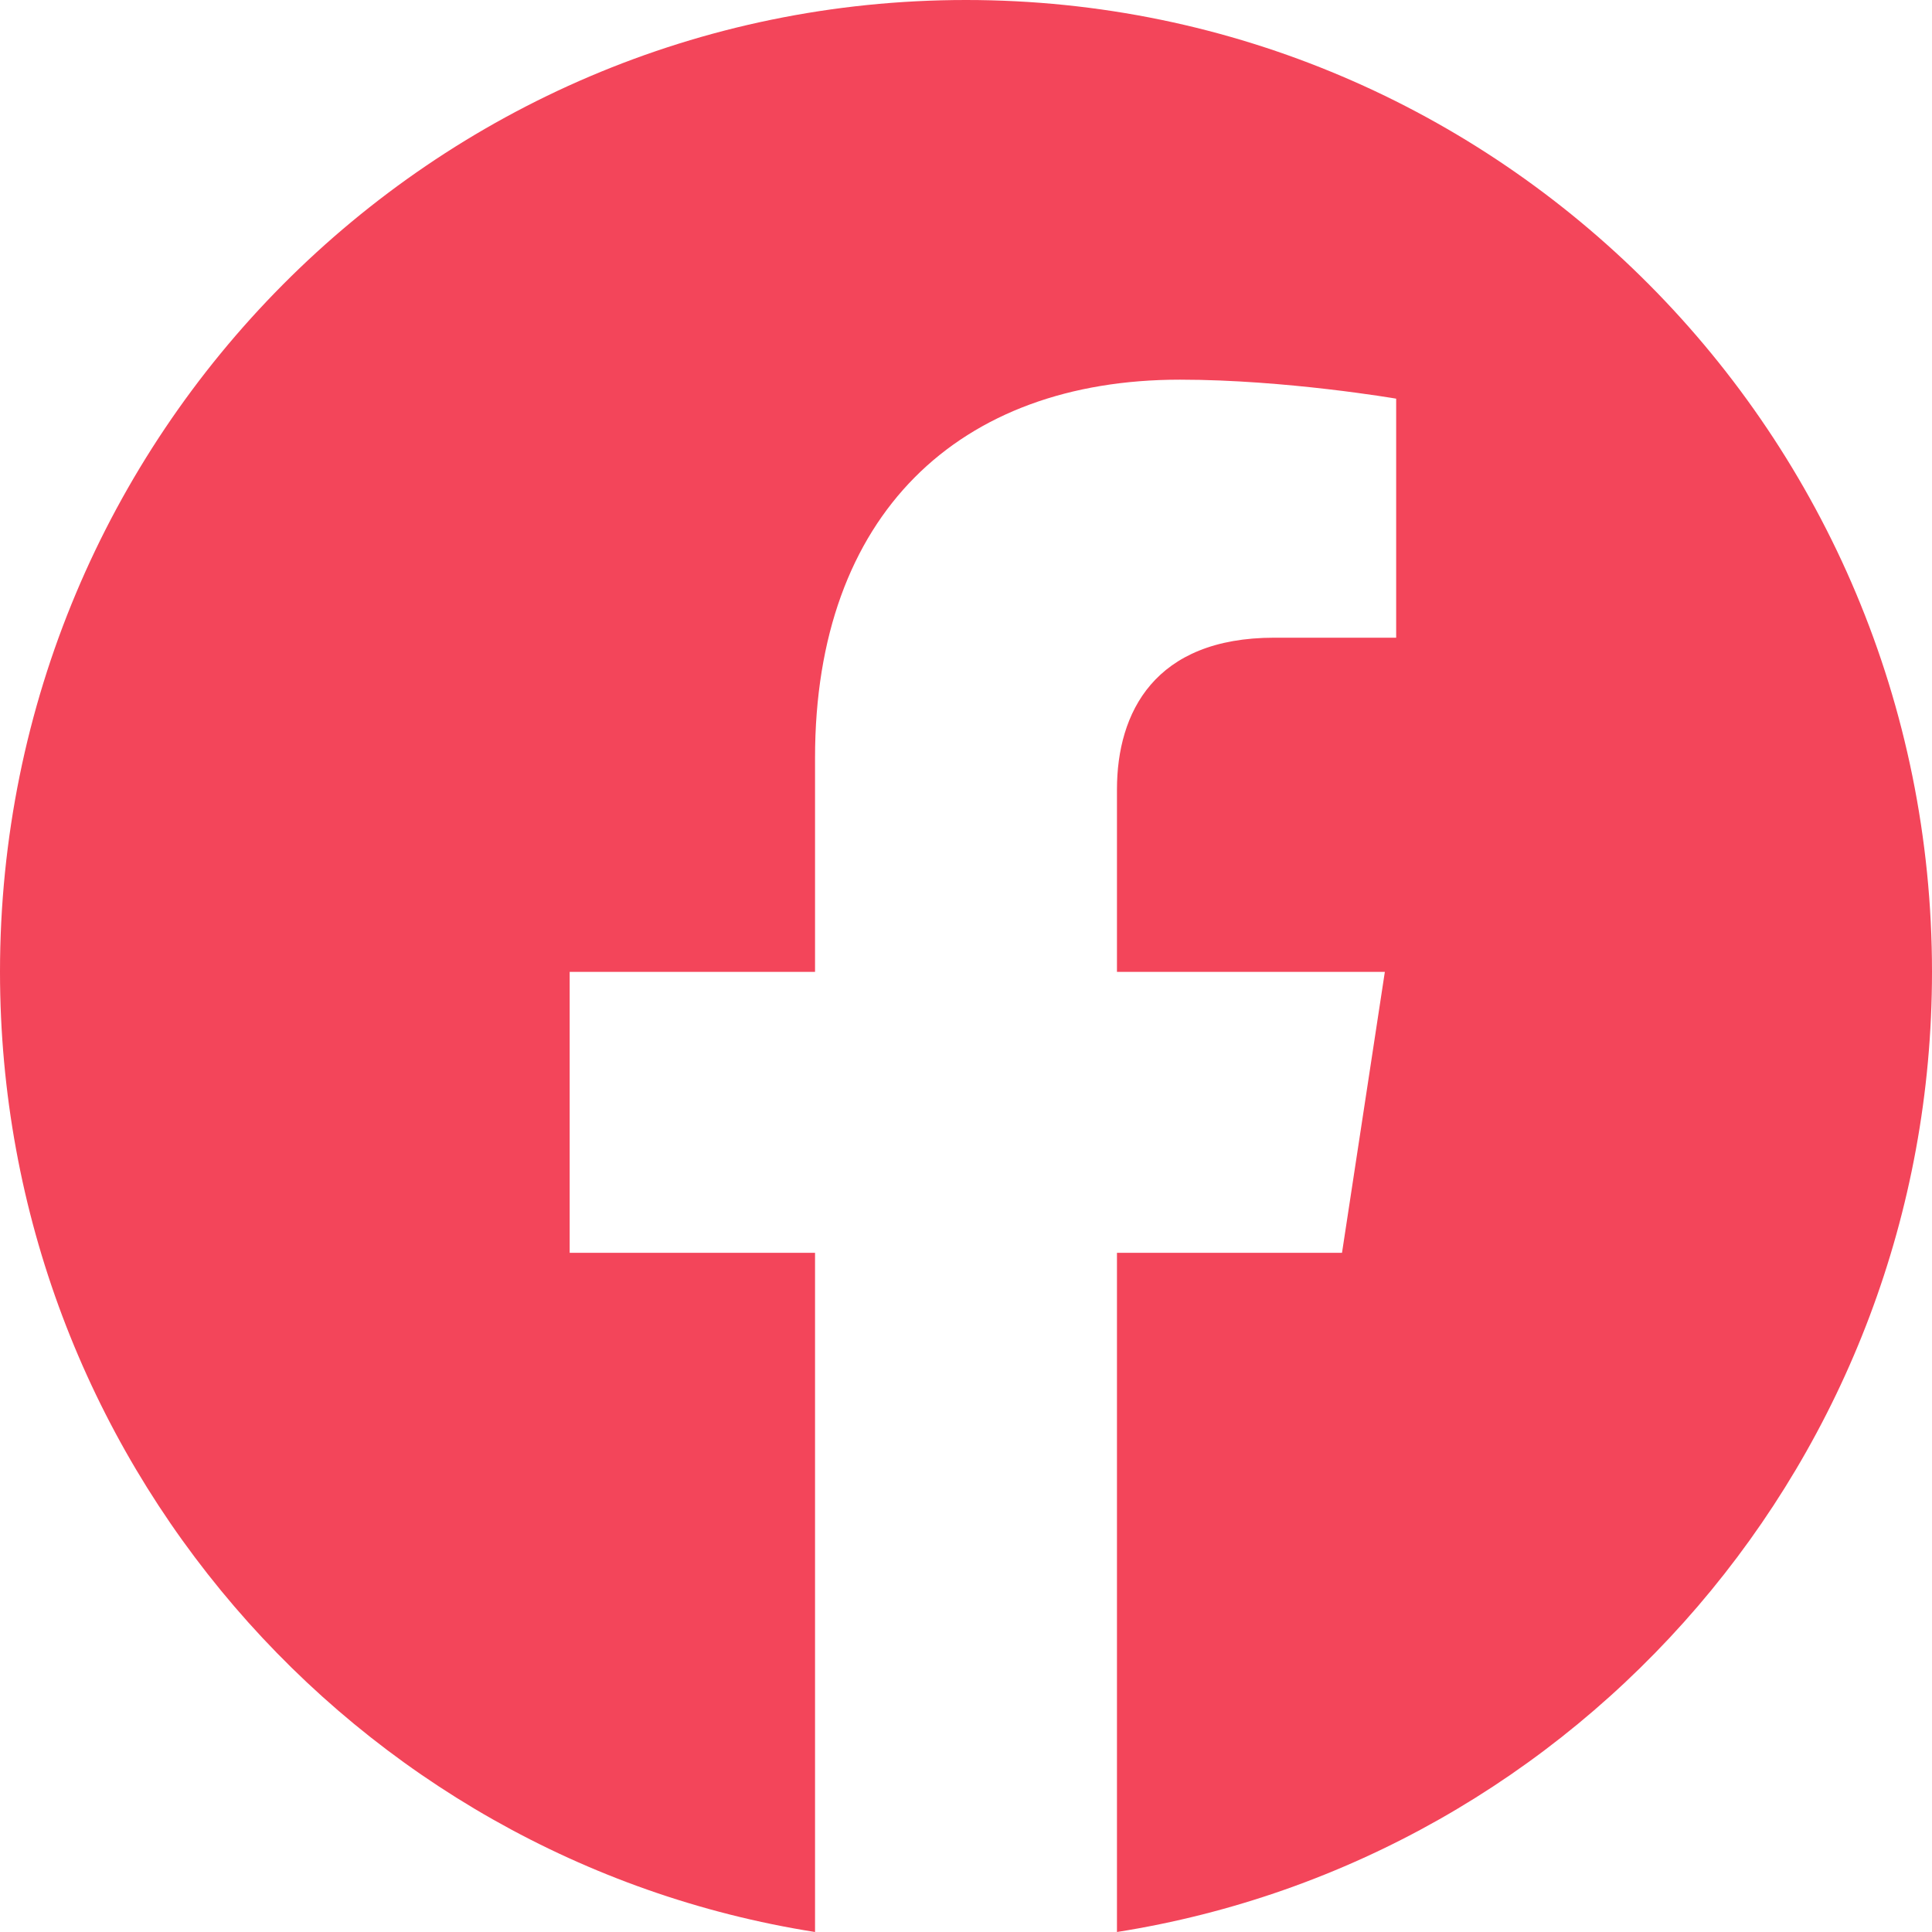
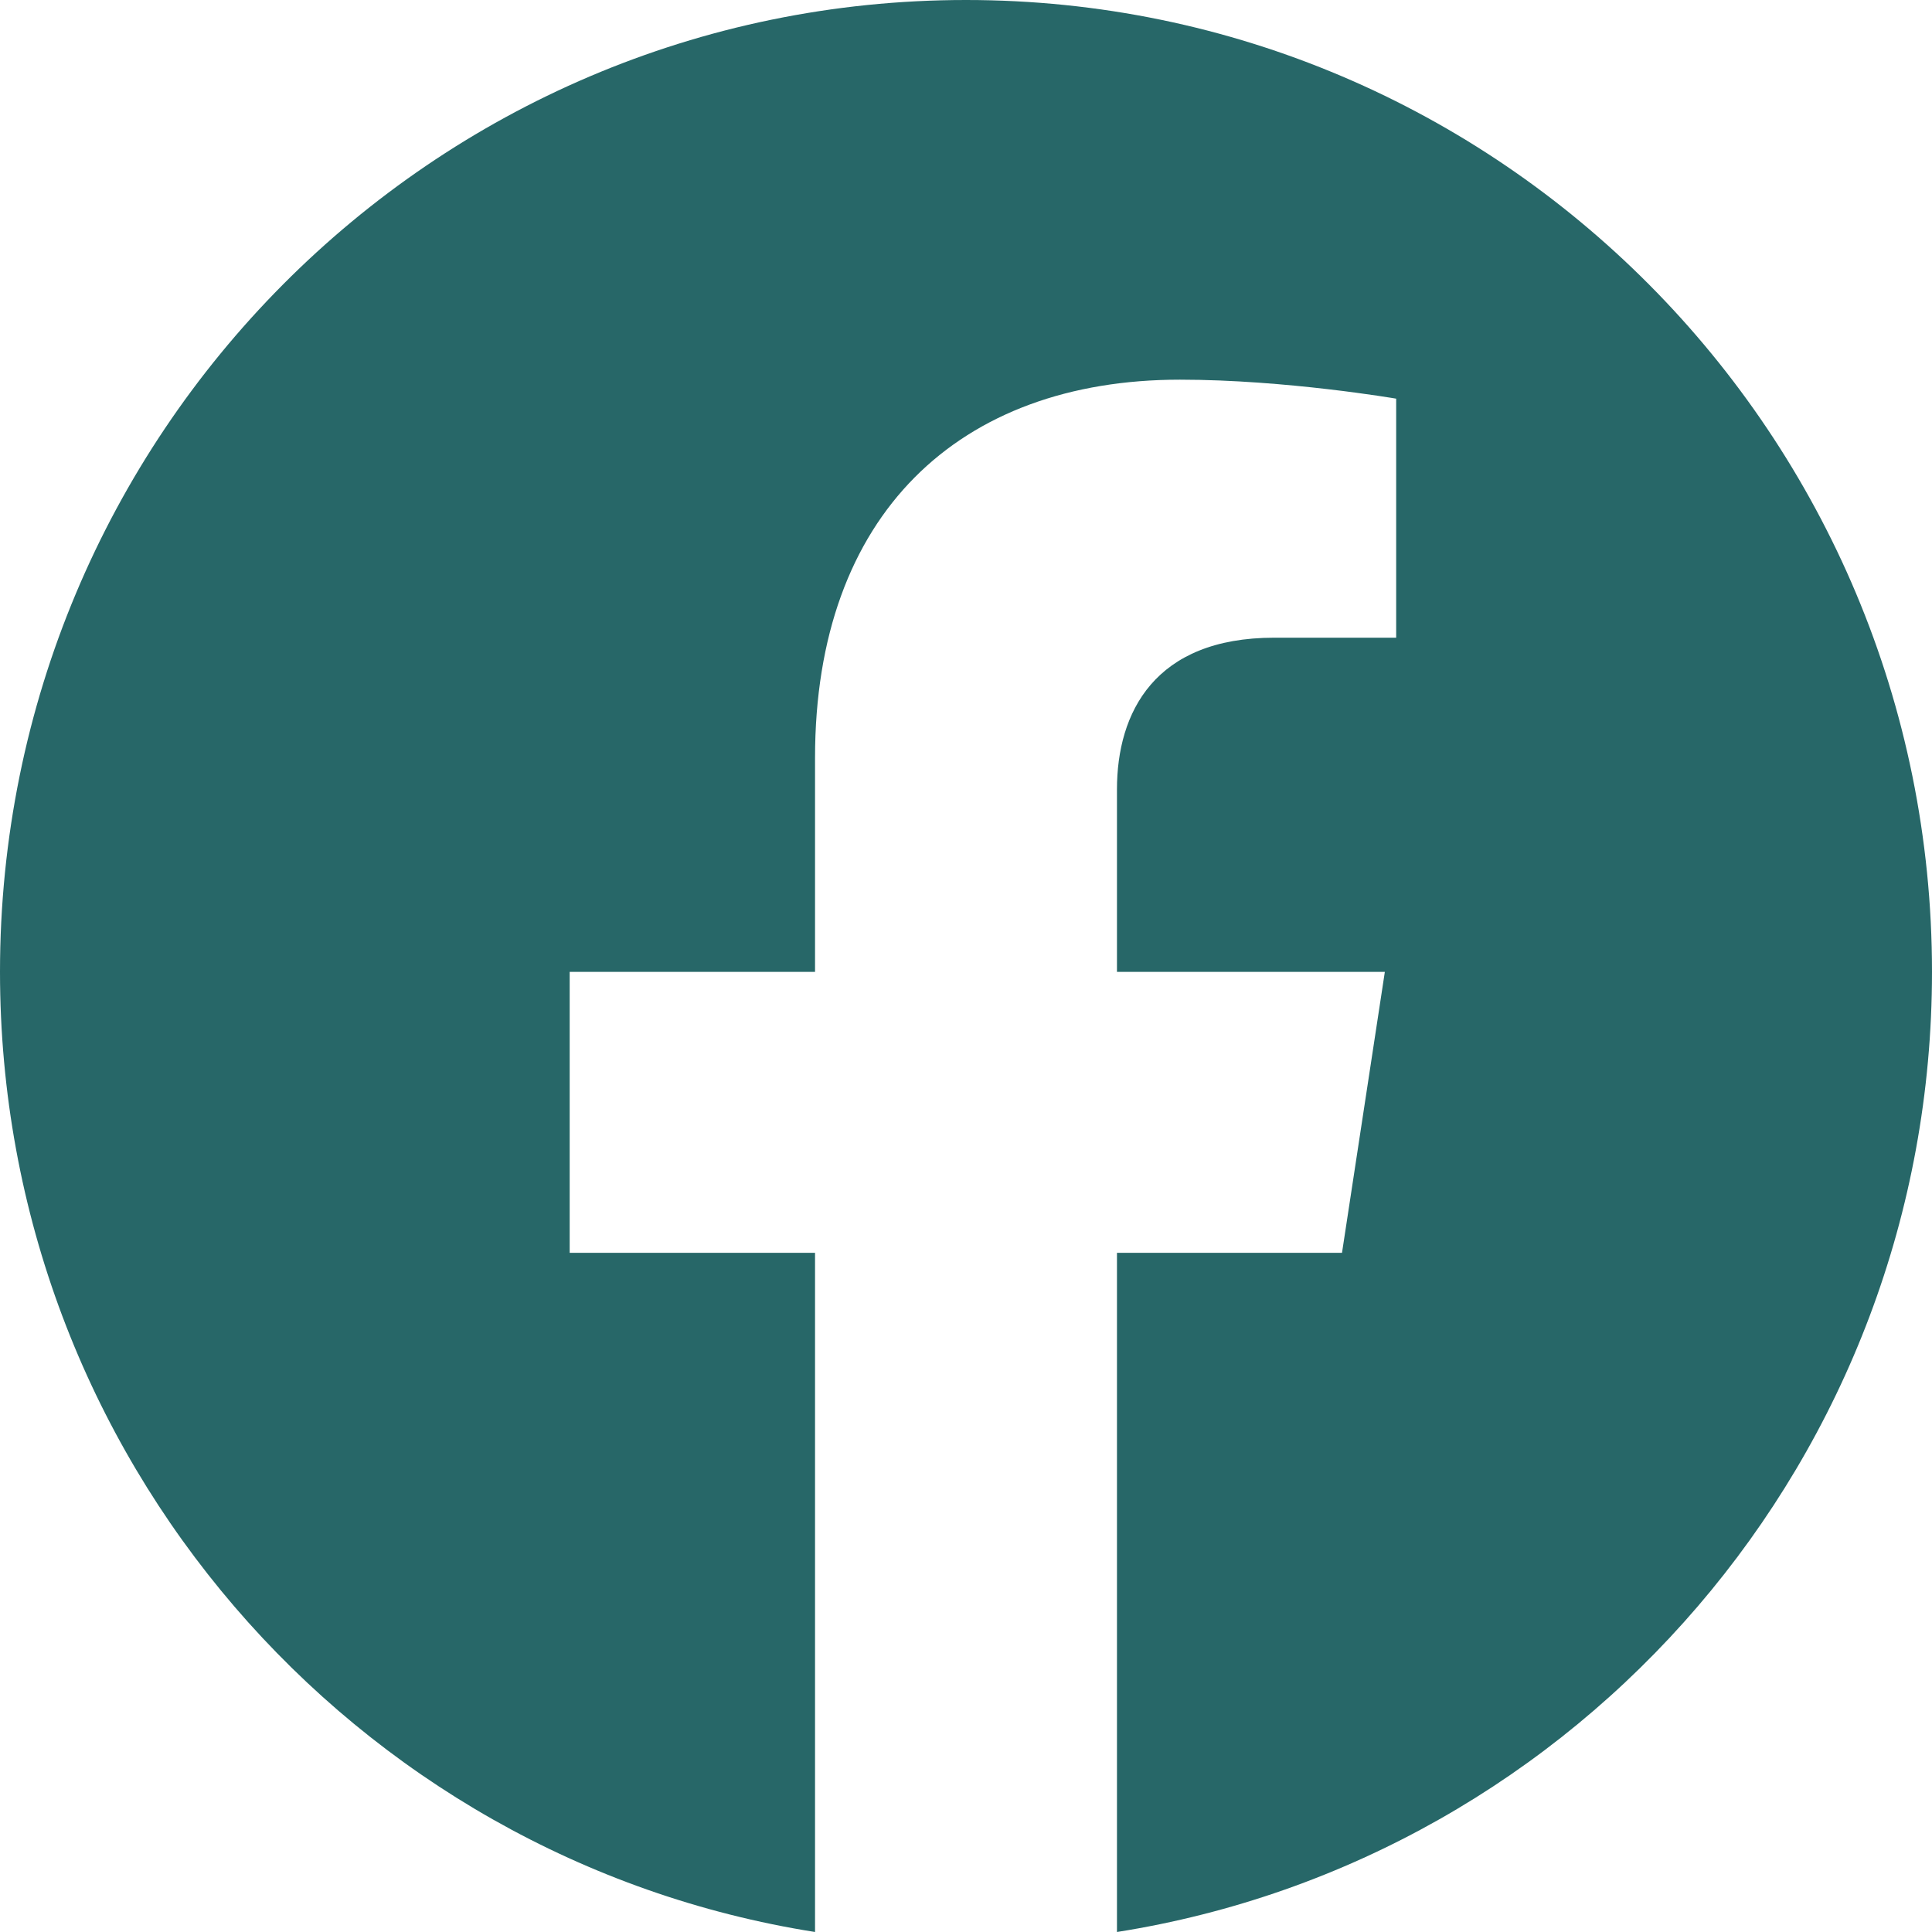
<svg xmlns="http://www.w3.org/2000/svg" width="29" height="29" viewBox="0 0 29 29" fill="none">
-   <path d="M29 14.588C29 6.529 22.51 0 14.5 0C6.49 0 0 6.529 0 14.588C0 21.869 5.302 27.905 12.234 29V18.805H8.551V14.588H12.234V11.374C12.234 7.718 14.398 5.699 17.711 5.699C19.298 5.699 20.957 5.984 20.957 5.984V9.572H19.128C17.328 9.572 16.766 10.697 16.766 11.85V14.588H20.787L20.144 18.805H16.766V29C23.698 27.905 29 21.869 29 14.588Z" fill="#F3455A" />
+   <path d="M29 14.588C29 6.529 22.51 0 14.5 0C6.49 0 0 6.529 0 14.588C0 21.869 5.302 27.905 12.234 29V18.805H8.551V14.588H12.234V11.374C12.234 7.718 14.398 5.699 17.711 5.699C19.298 5.699 20.957 5.984 20.957 5.984V9.572H19.128C17.328 9.572 16.766 10.697 16.766 11.85V14.588H20.787L20.144 18.805H16.766V29C23.698 27.905 29 21.869 29 14.588Z" fill="#276768" />
</svg>
